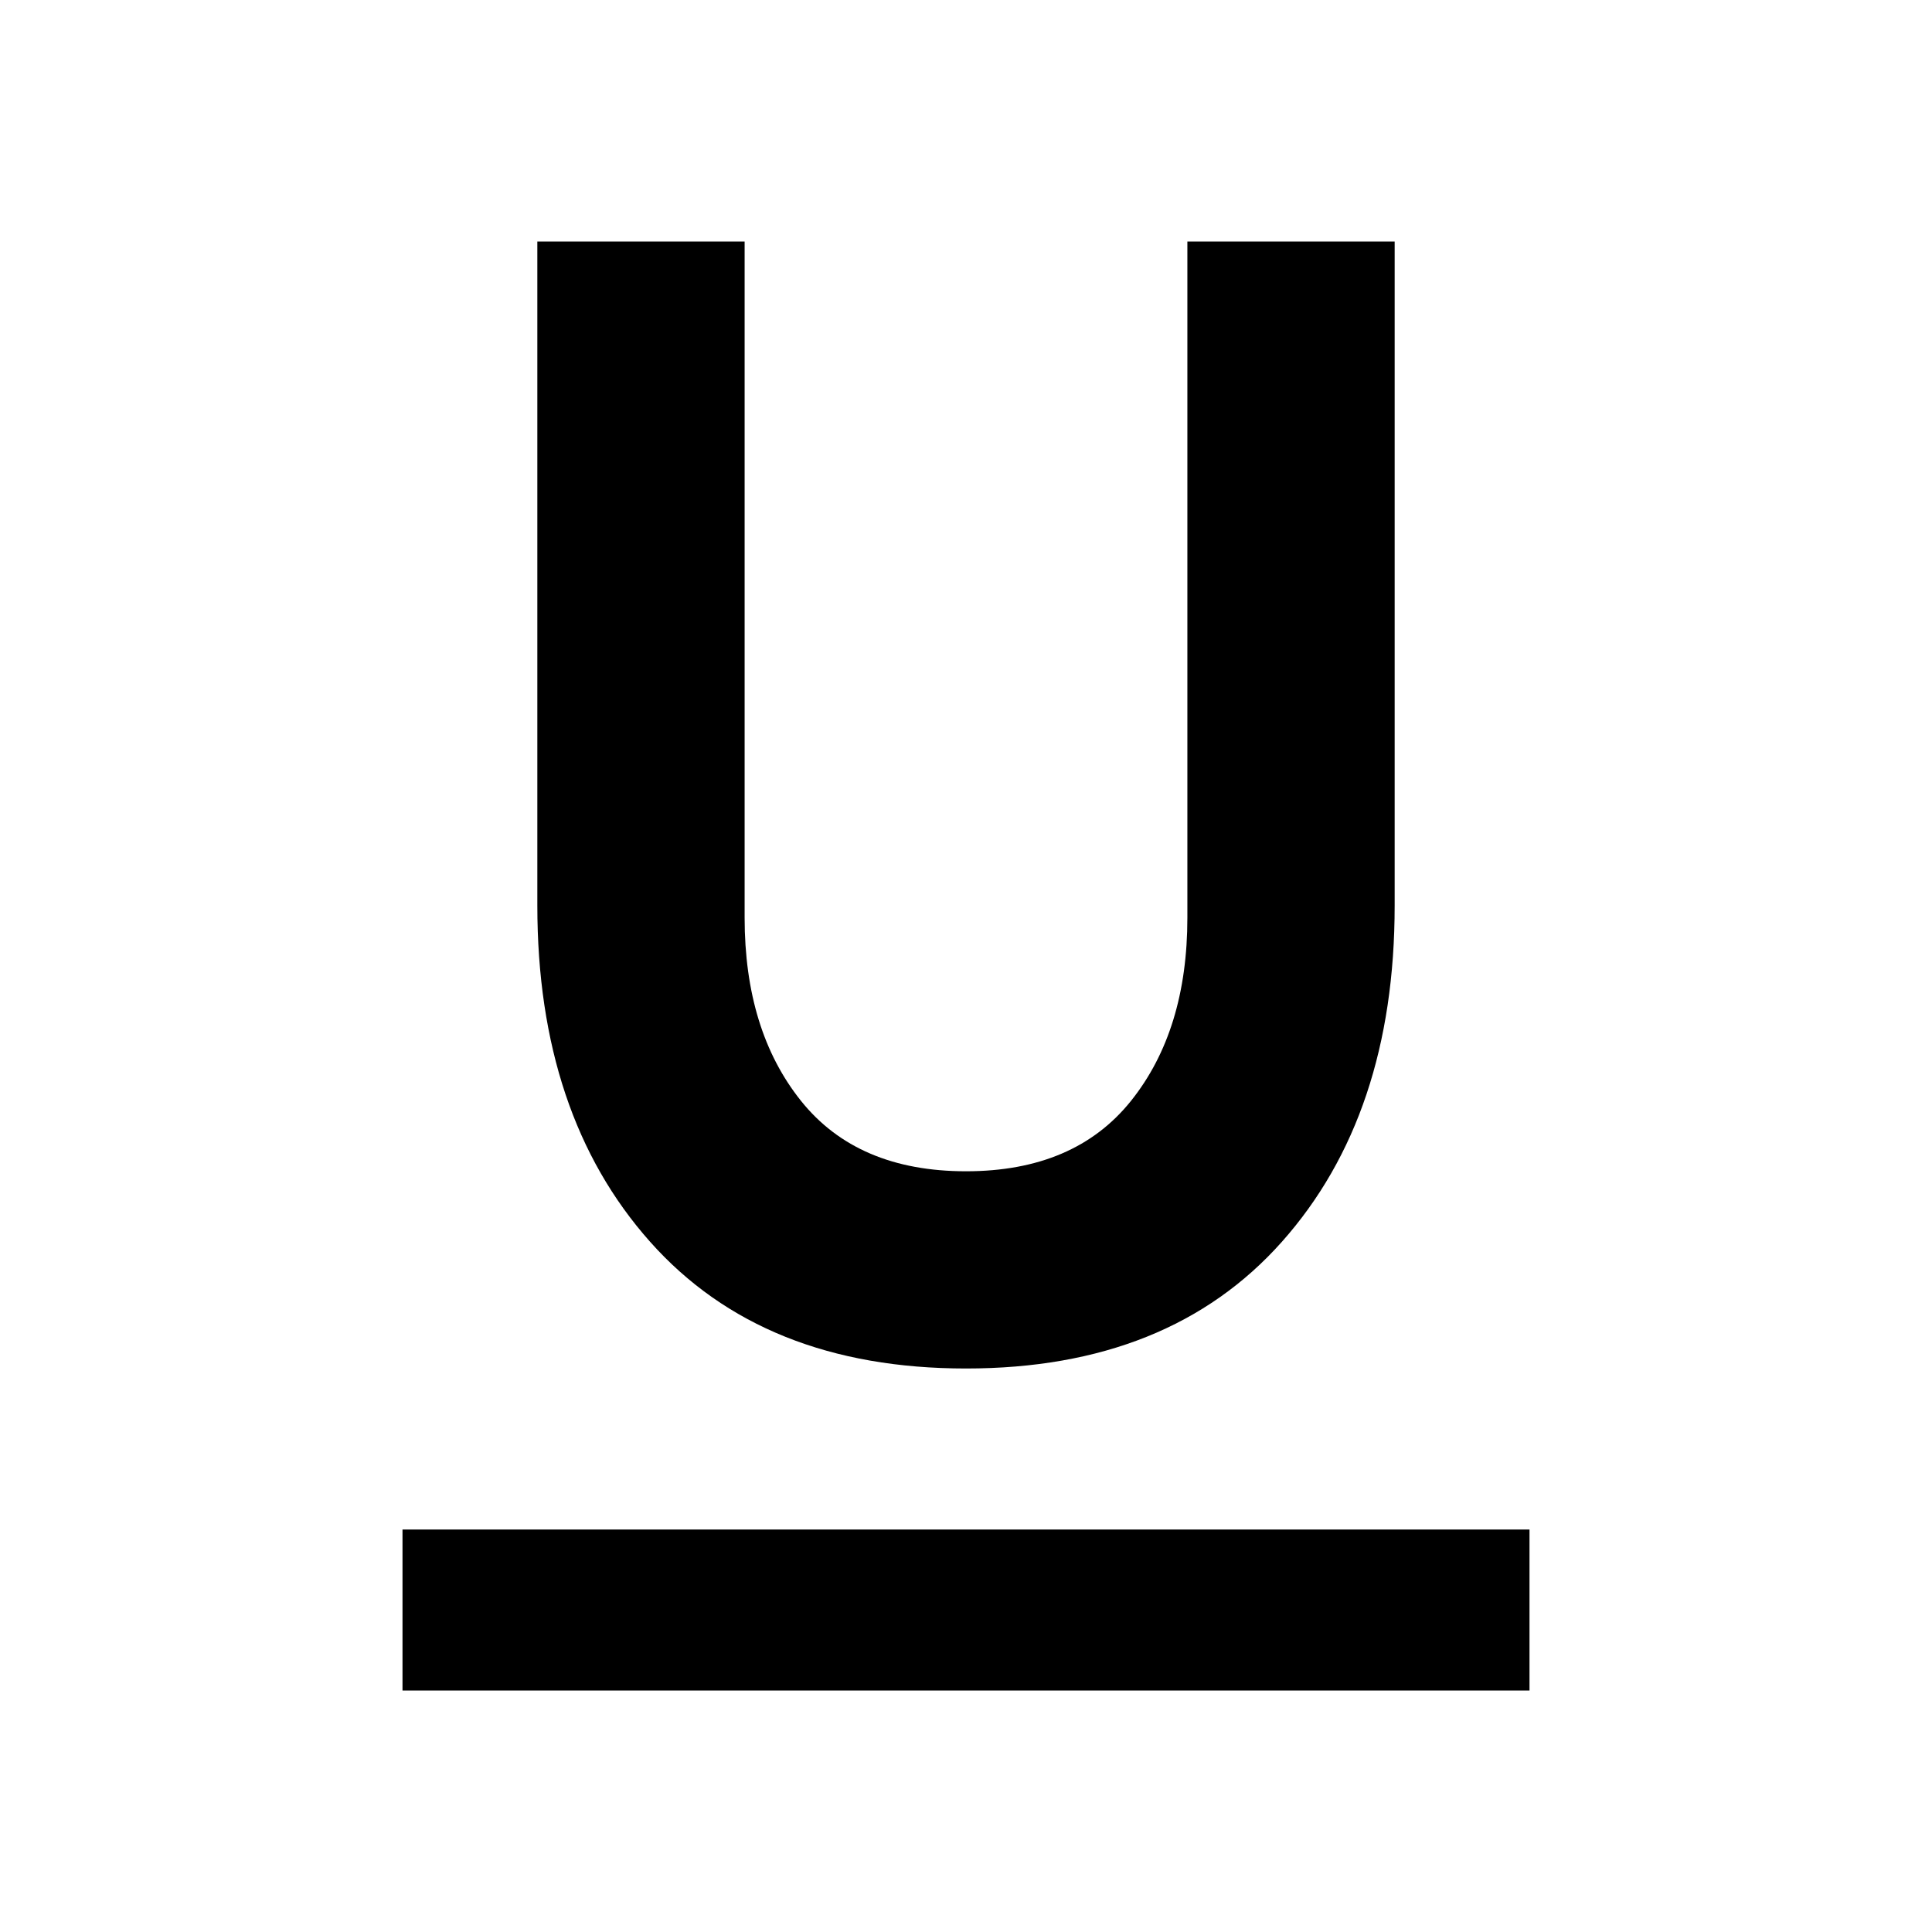
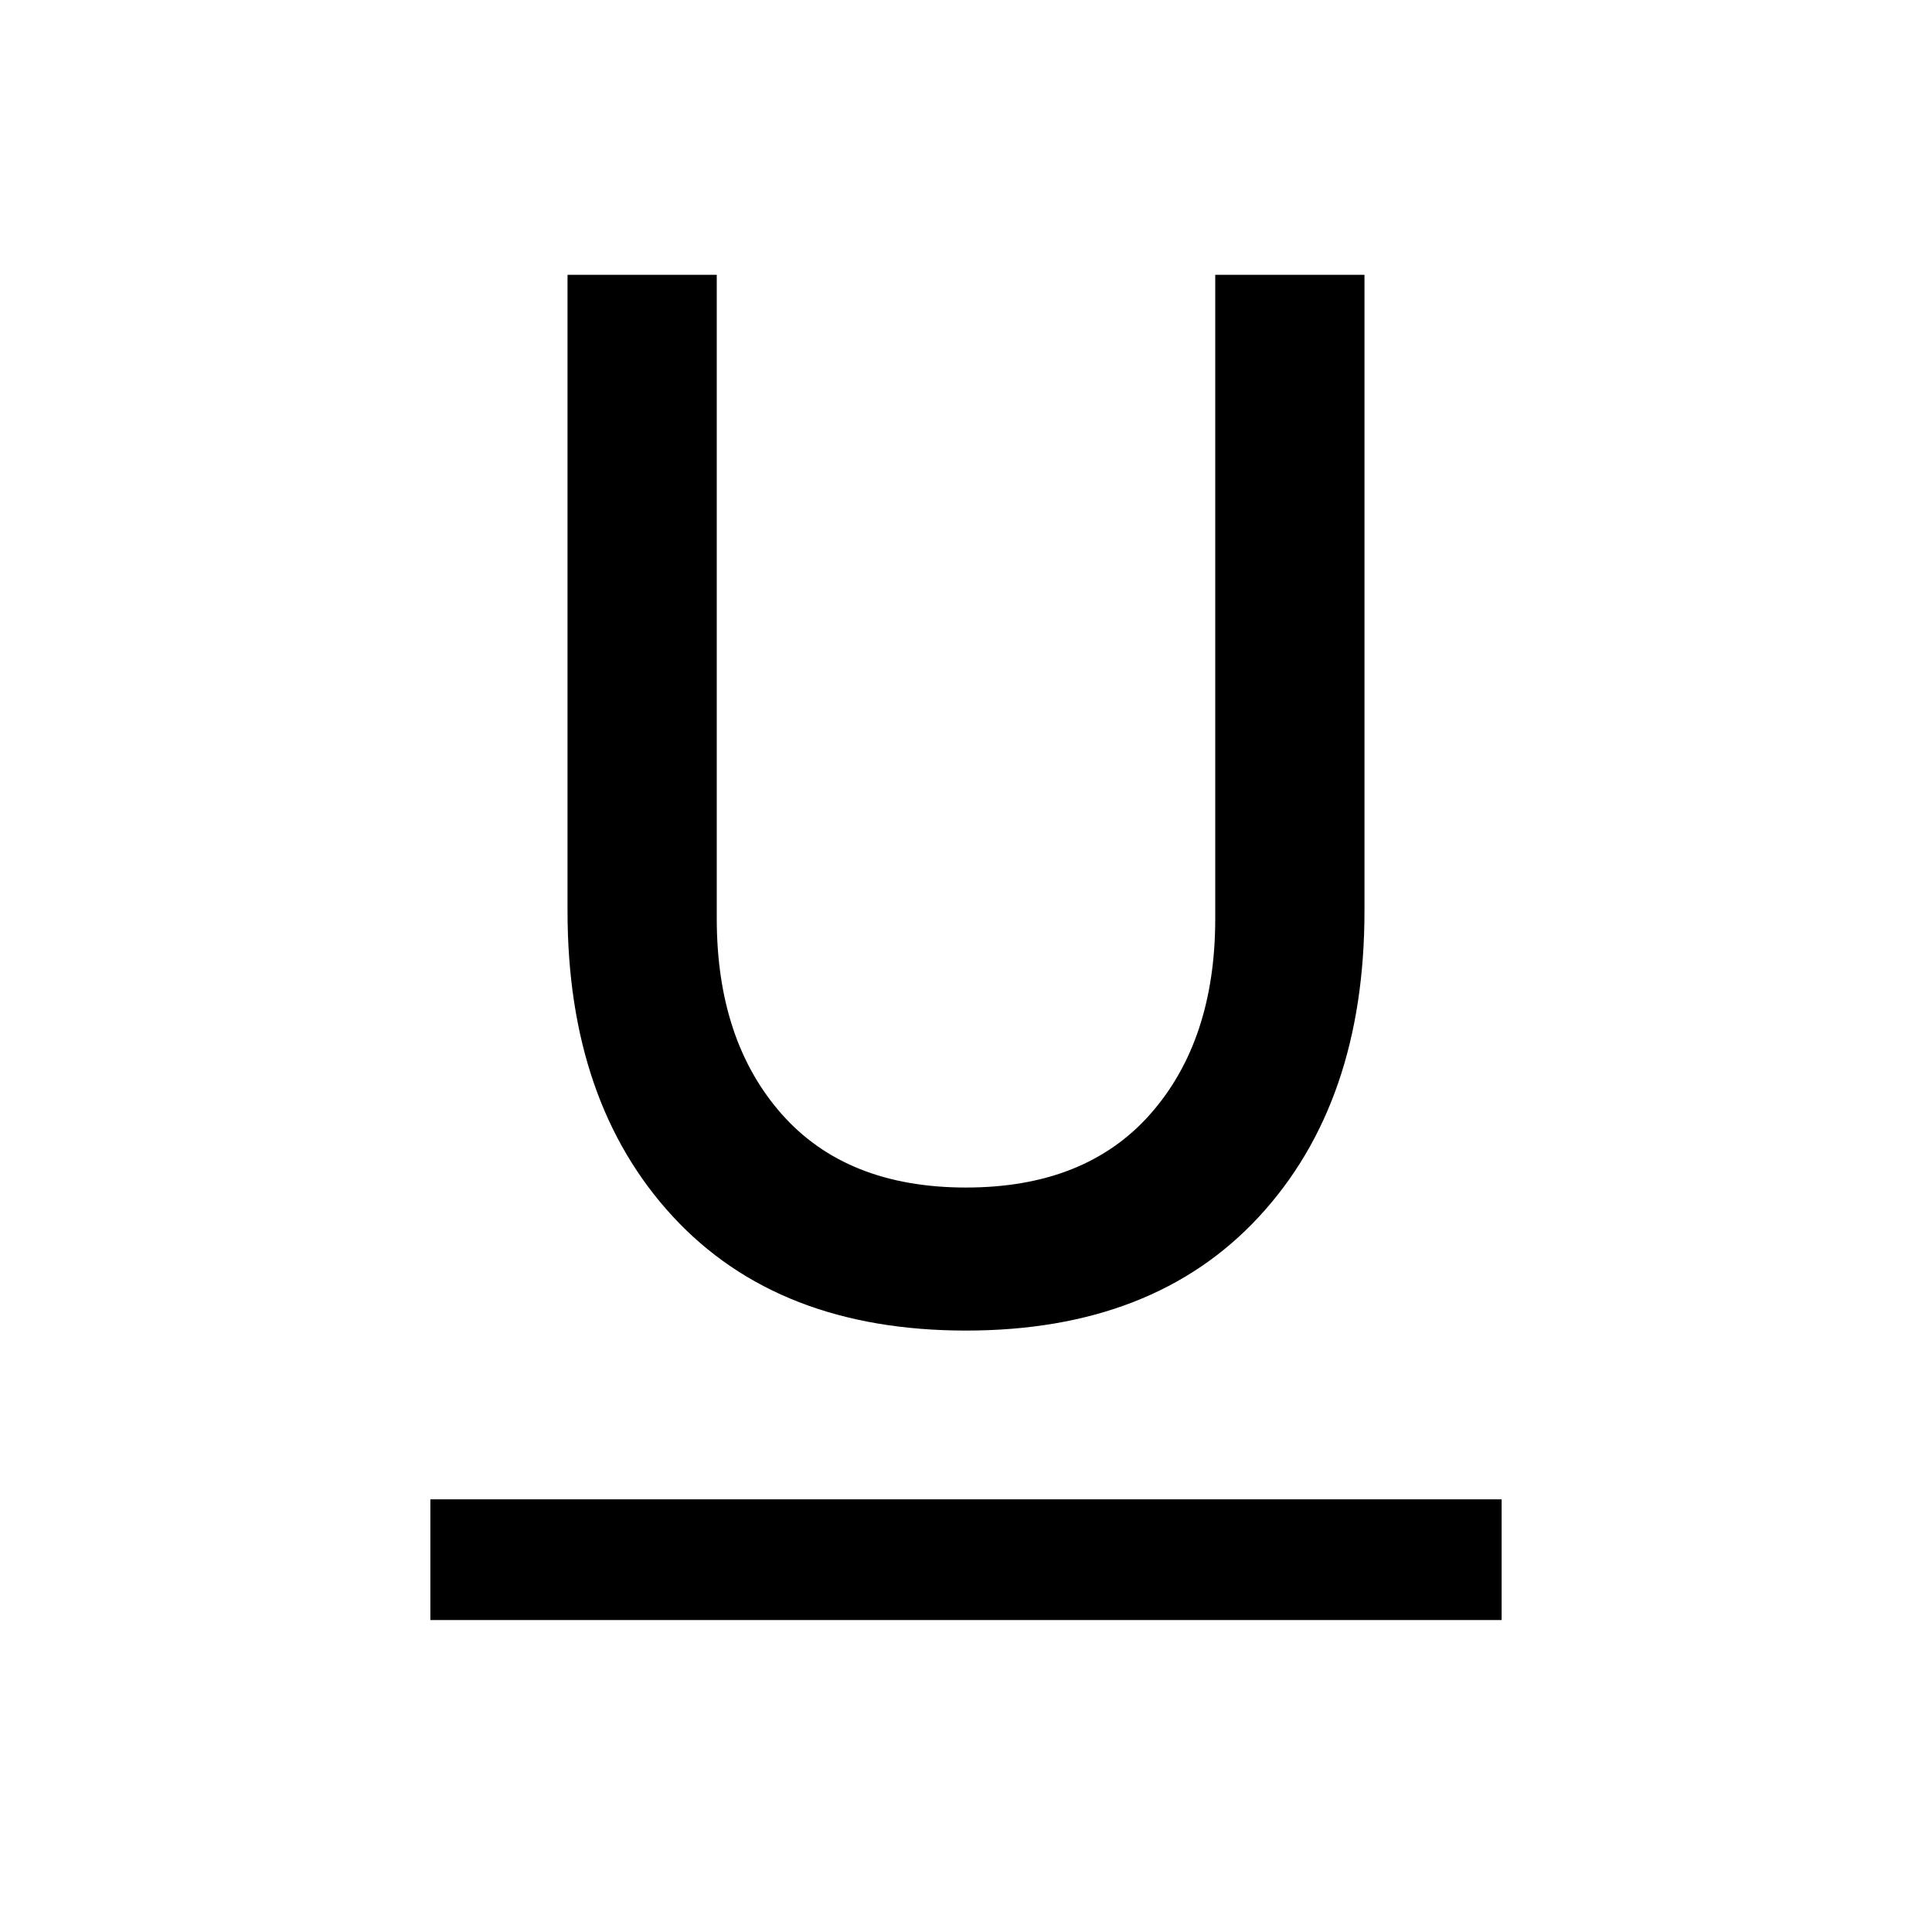
<svg xmlns="http://www.w3.org/2000/svg" height="24" viewBox="0 -960 960 960" width="24">
-   <path d="M200-120v-80h560v80H200Zm280-160q-101 0-157-63t-56-167v-330h103v336q0 56 28 91t82 35q54 0 82-35t28-91v-336h103v330q0 104-56 167t-157 63Z" />
+   <path d="M213.847-155.003v-59.998h532.306v59.998H213.847ZM480-298.848q-93.307 0-145.653-56.653-52.346-56.653-52.346-151.806V-823.46h74.152v319.845q0 60.615 32.231 97.154 32.231 36.539 91.616 36.539t91.616-36.539q32.231-36.539 32.231-97.154V-823.46h74.152v316.153q0 95.153-52.346 151.806Q573.307-298.848 480-298.848Z" />
</svg>
